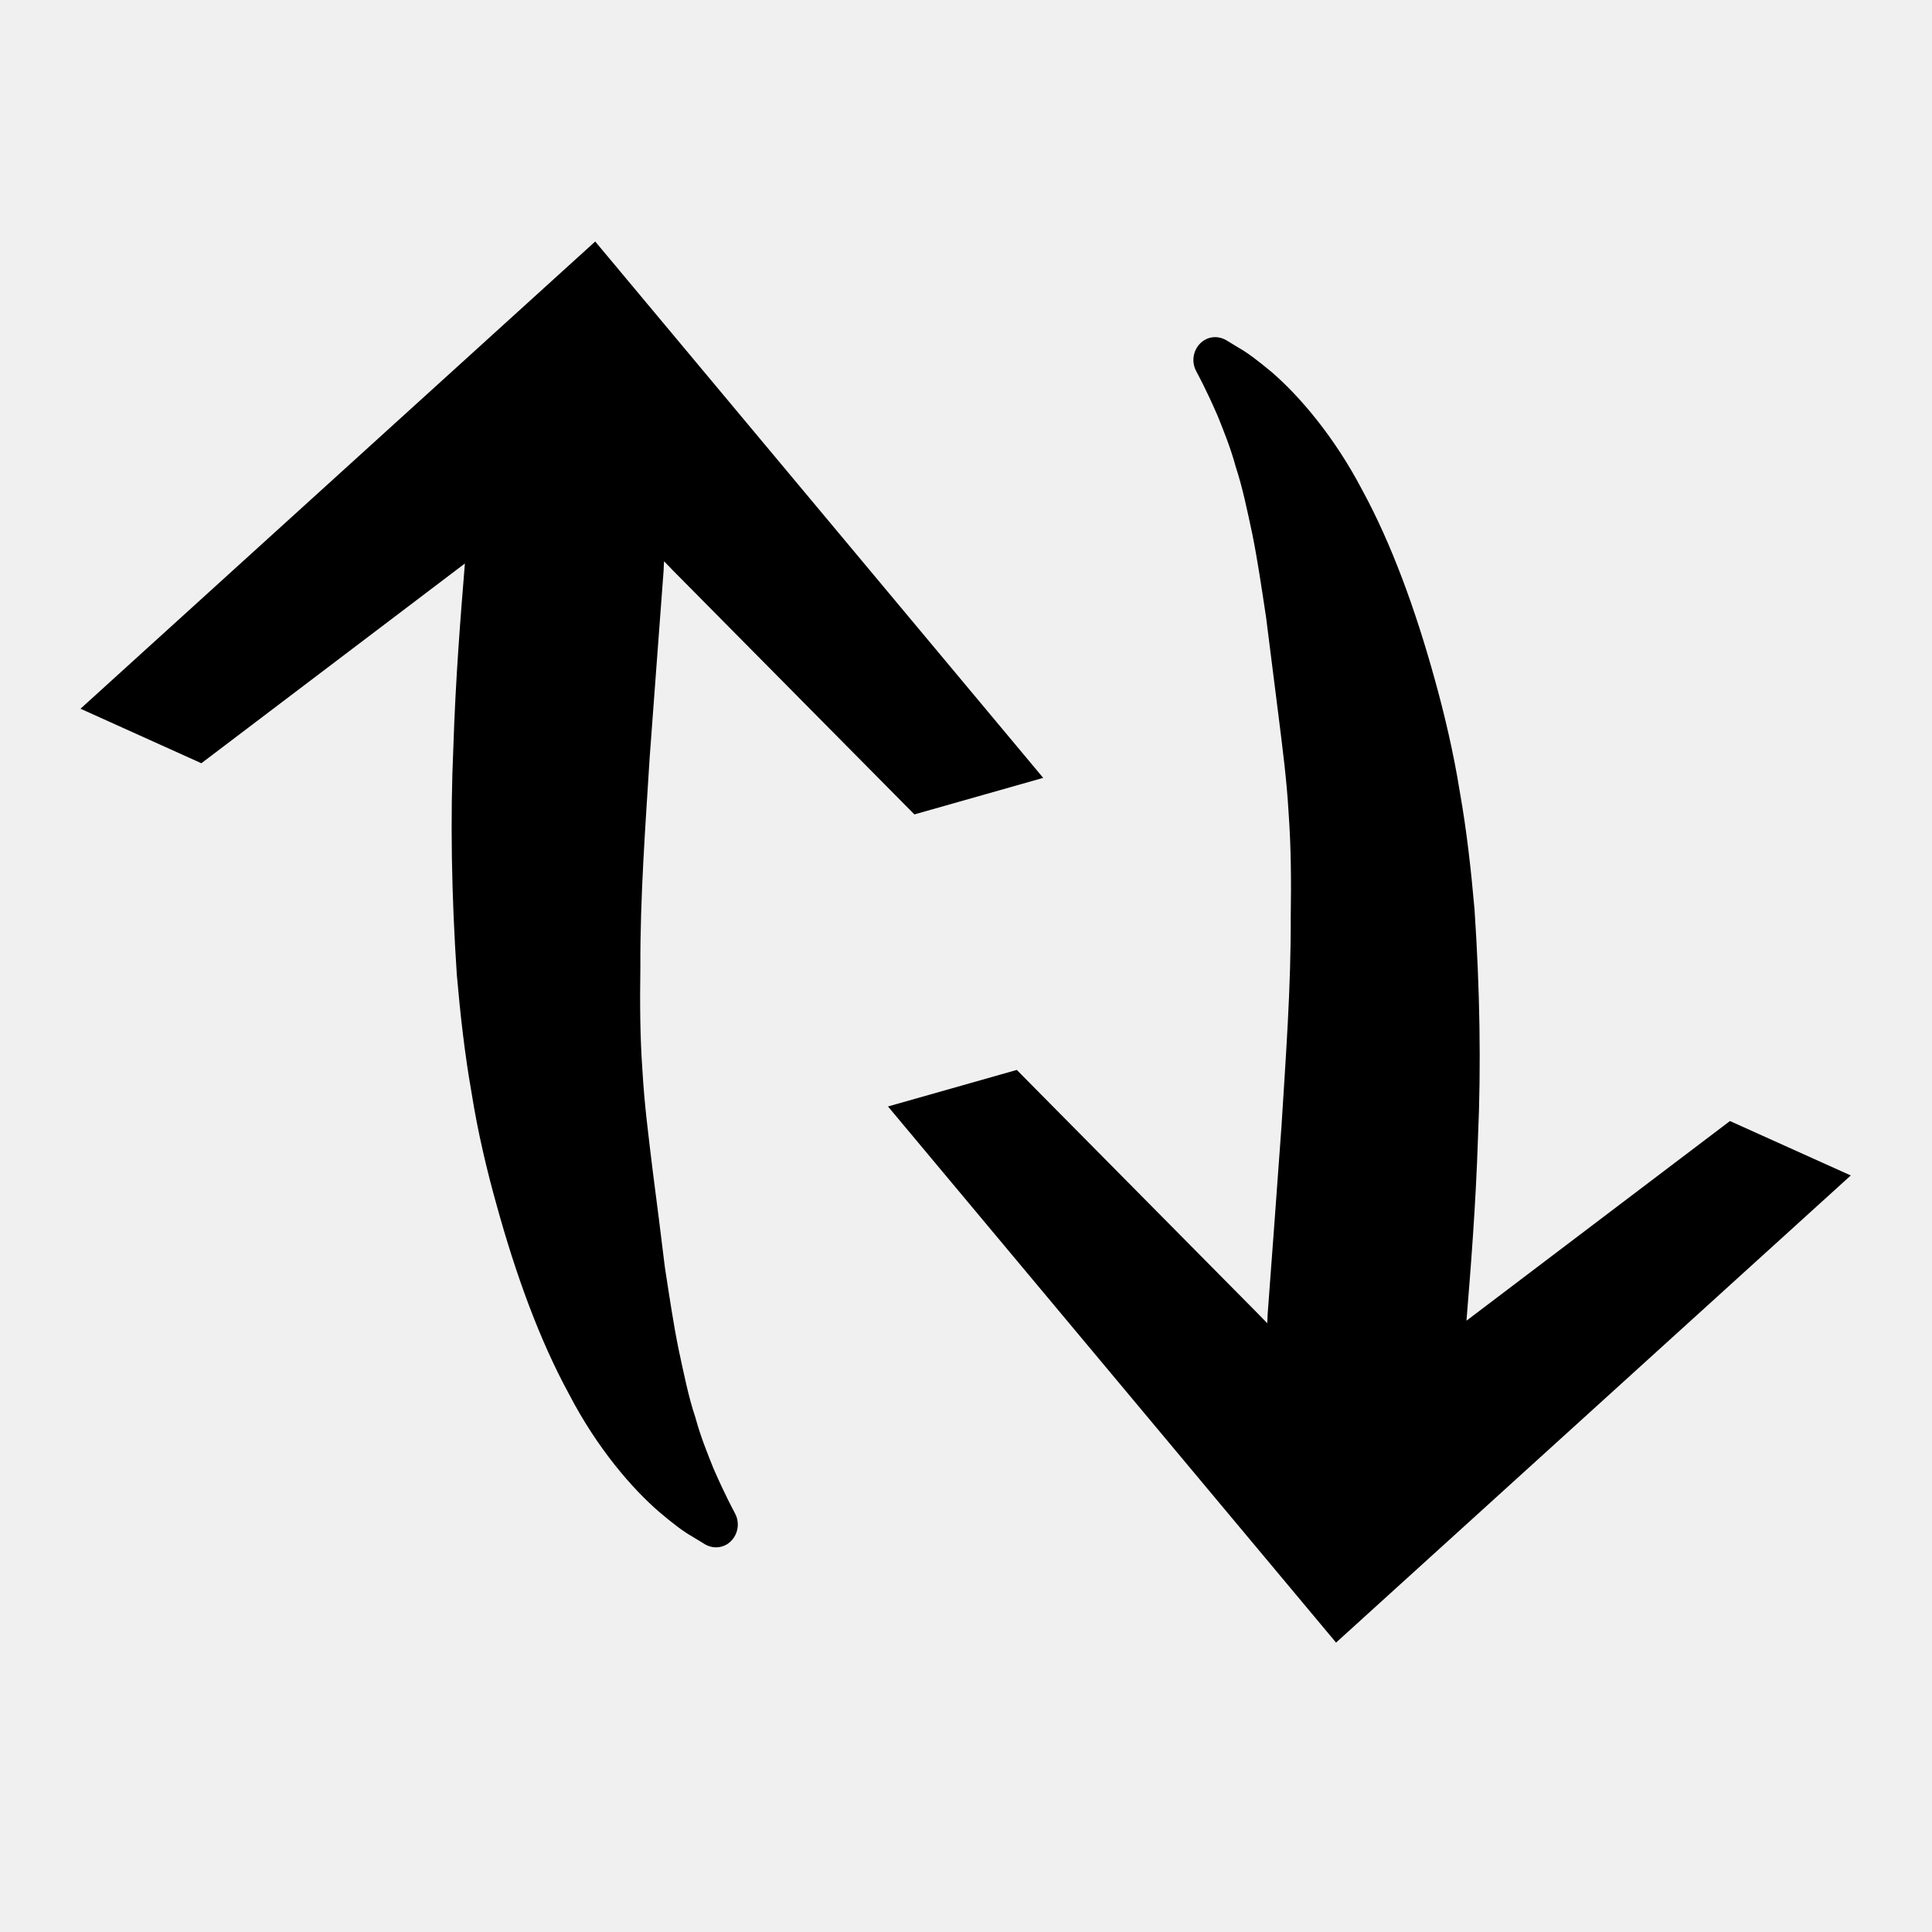
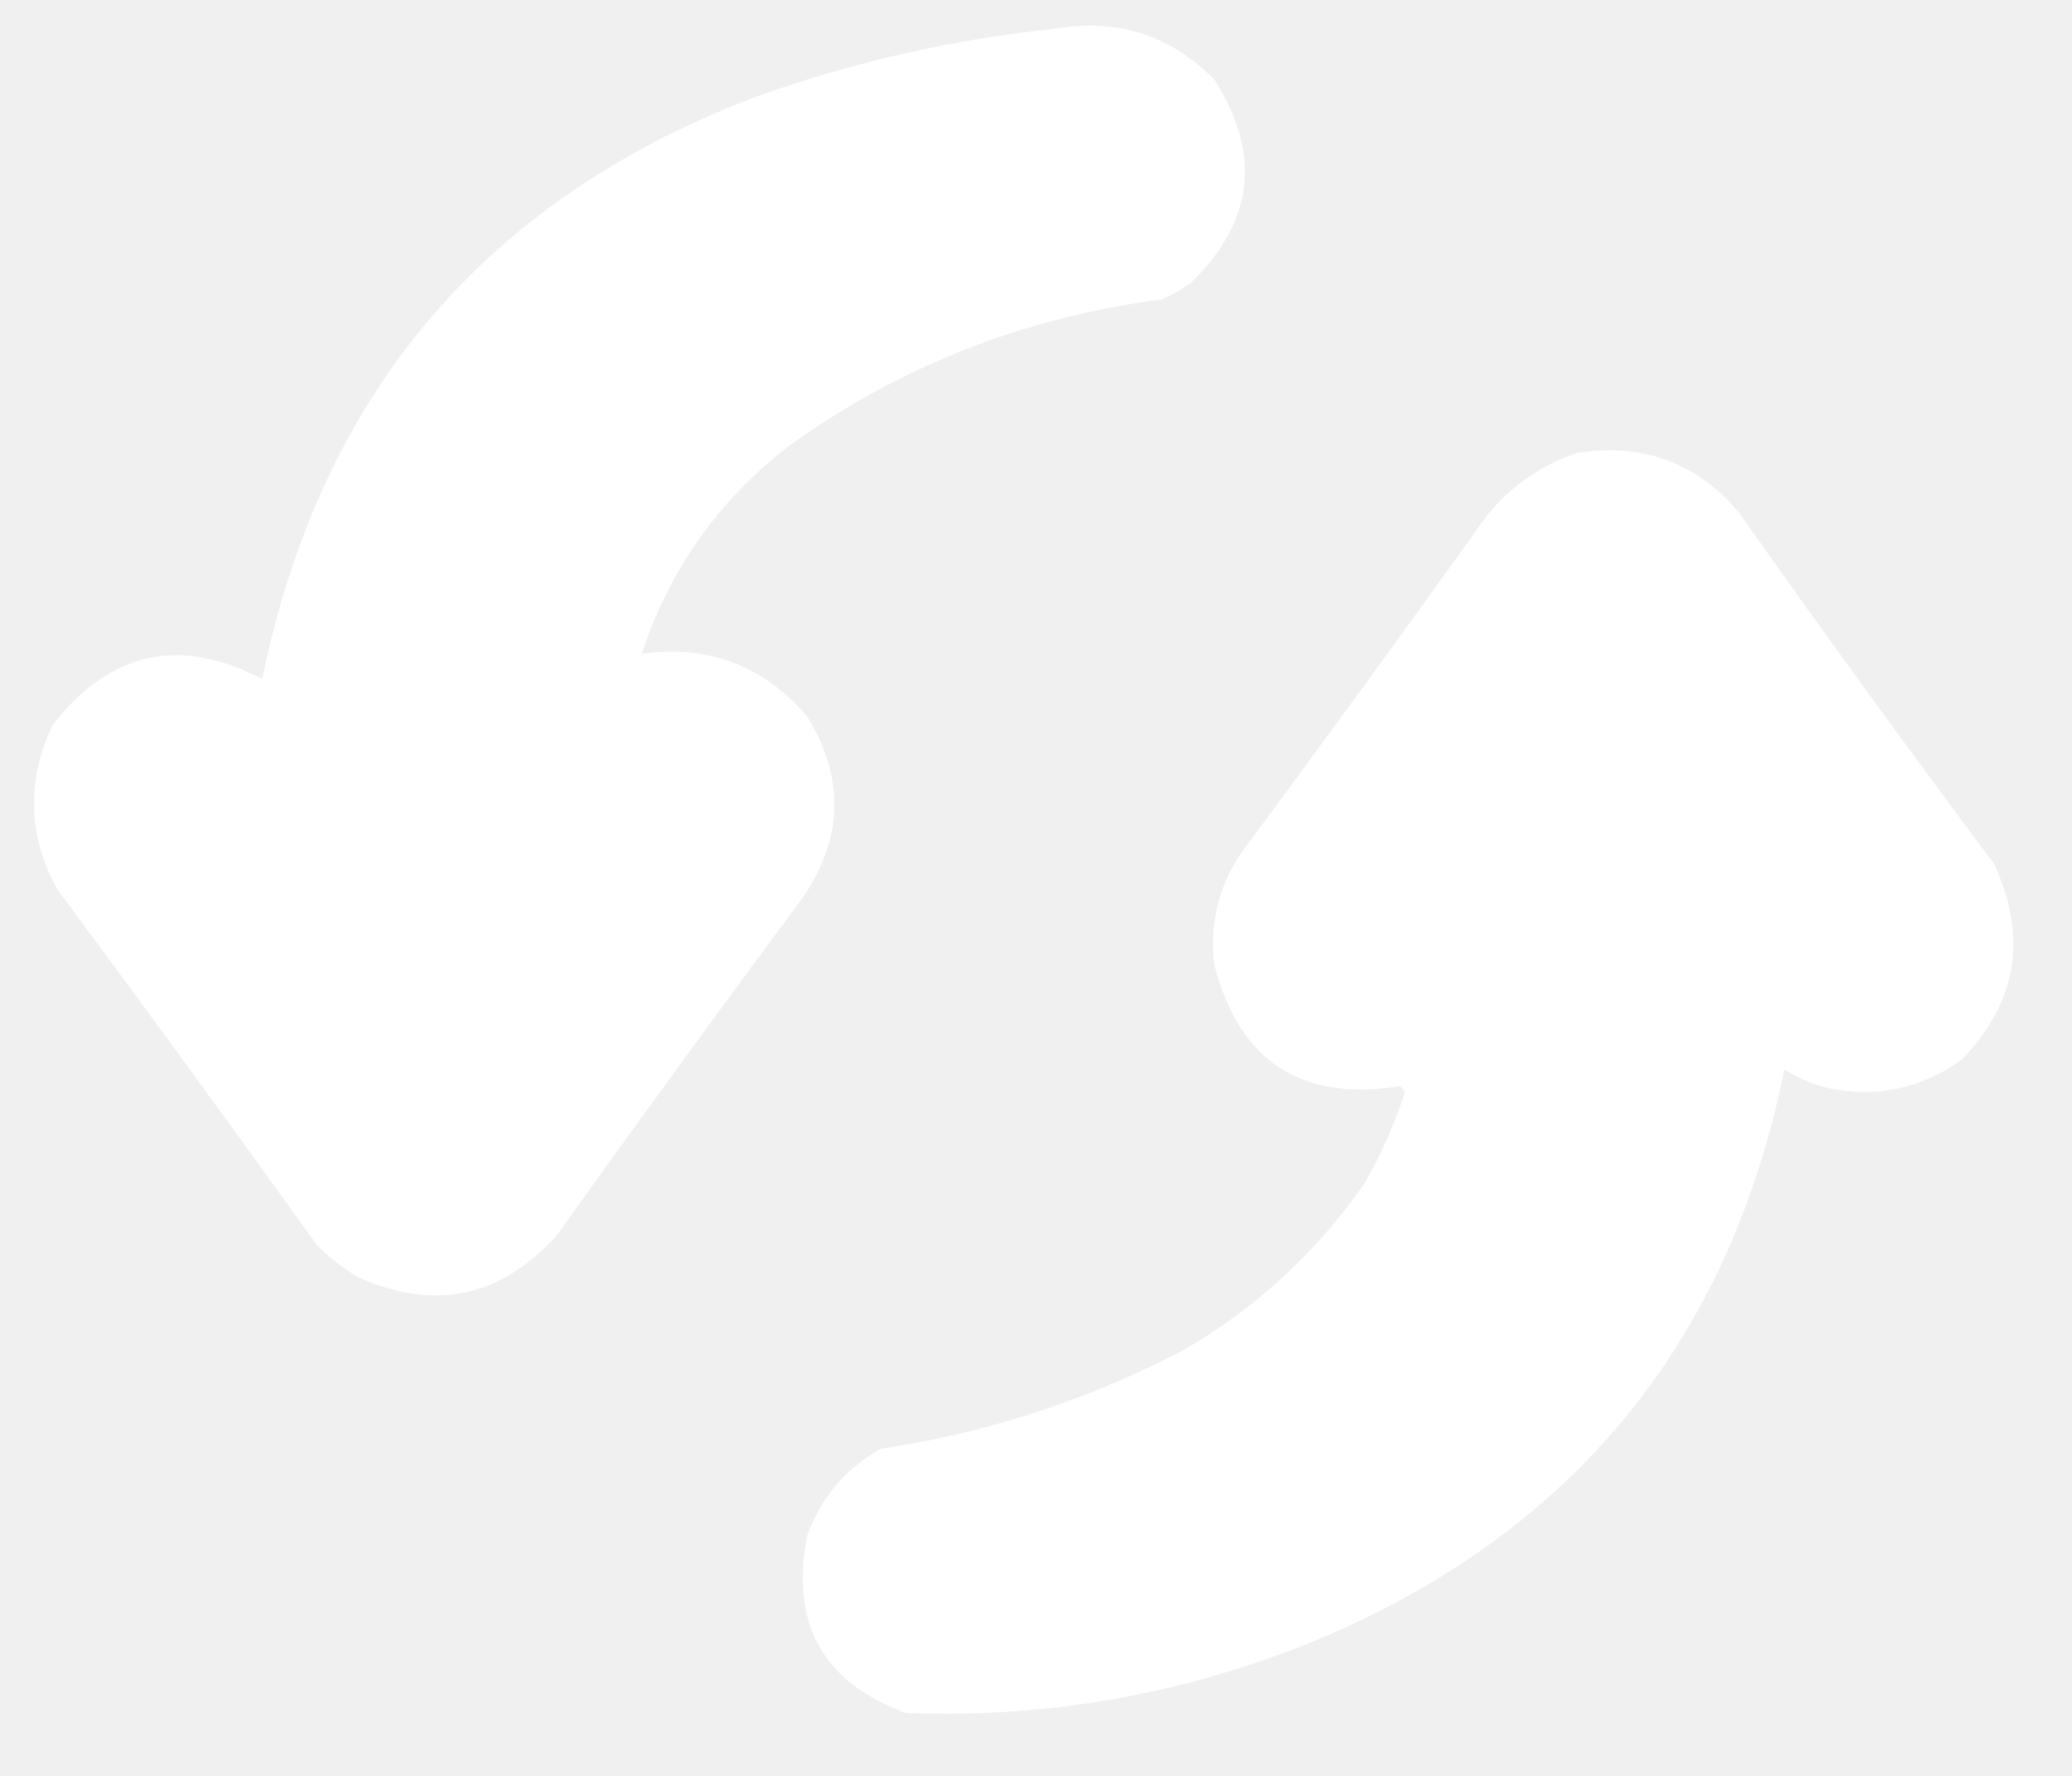
- <svg xmlns="http://www.w3.org/2000/svg" viewBox="0 0 24 24">
-   <path d="M21.49 13.926l-3.273 2.48c.054-.663.116-1.435.143-2.275.04-.89.023-1.854-.043-2.835-.043-.487-.097-.98-.184-1.467-.077-.485-.196-.982-.31-1.39-.238-.862-.535-1.68-.9-2.35-.352-.673-.786-1.173-1.12-1.462-.172-.144-.31-.248-.414-.306l-.153-.093c-.083-.05-.187-.056-.275-.003-.13.08-.175.252-.1.388l.01.02s.11.198.258.54c.07.176.155.38.223.63.08.24.14.528.206.838.063.313.114.66.17 1.03l.15 1.188c.055.44.106.826.13 1.246.03.416.033.85.026 1.285.004.872-.063 1.76-.115 2.602-.062.853-.12 1.65-.172 2.335 0 .04-.004.073-.005.11l-.115-.118-2.996-3.028-1.6.454 5.566 6.66 6.394-5.803-1.503-.677z" />
-   <path d="M2.503 9.48L5.775 7c-.054.664-.116 1.435-.143 2.276-.04.89-.023 1.855.043 2.835.043.49.097.98.184 1.47.076.484.195.98.31 1.388.237.862.534 1.68.9 2.35.35.674.785 1.174 1.12 1.463.17.145.31.25.413.307.1.06.152.093.152.093.083.05.187.055.275.003.13-.08.175-.252.1-.388l-.01-.02s-.11-.2-.258-.54c-.07-.177-.155-.38-.223-.63-.082-.242-.14-.528-.207-.84-.064-.312-.115-.658-.172-1.027-.046-.378-.096-.777-.15-1.19-.053-.44-.104-.825-.128-1.246-.03-.415-.033-.85-.026-1.285-.004-.872.063-1.76.115-2.603.064-.853.122-1.65.174-2.334 0-.04.004-.074.005-.11l.114.118 2.996 3.027 1.6-.454L7.394 3 1 8.804l1.503.678z" />
+ <svg xmlns="http://www.w3.org/2000/svg" width="28" height="24" viewBox="0 0 28 24" fill="none">
+   <path opacity="0.984" d="M14.277 0.89L14.296 0.888L14.314 0.885C14.992 0.763 15.541 0.928 16.015 1.387C16.27 1.801 16.35 2.153 16.315 2.455C16.281 2.762 16.122 3.089 15.773 3.437C15.706 3.484 15.634 3.525 15.559 3.561C13.654 3.82 11.919 4.508 10.364 5.624L10.357 5.63L10.35 5.635C9.324 6.429 8.604 7.447 8.197 8.679L7.946 9.441L8.741 9.331C9.461 9.232 10.03 9.441 10.504 9.98C10.701 10.314 10.782 10.619 10.775 10.903C10.768 11.193 10.669 11.501 10.446 11.833C9.325 13.344 8.217 14.865 7.123 16.395C6.801 16.738 6.482 16.917 6.166 16.98C5.85 17.043 5.486 17.001 5.056 16.809C4.915 16.719 4.783 16.615 4.661 16.498C3.518 14.903 2.361 13.317 1.191 11.741C0.899 11.181 0.882 10.636 1.14 10.062C1.465 9.656 1.79 9.453 2.106 9.384C2.433 9.312 2.827 9.366 3.313 9.619L3.901 9.925L4.034 9.276C4.794 5.554 6.93 3.059 10.485 1.741C11.724 1.308 12.988 1.024 14.277 0.89Z" fill="white" stroke="white" />
+   <path opacity="0.984" d="M23.624 14.352C22.903 17.898 20.89 20.34 17.55 21.724C15.873 22.403 14.139 22.712 12.343 22.653C11.9 22.478 11.641 22.249 11.501 21.995C11.357 21.734 11.299 21.377 11.393 20.88C11.534 20.524 11.757 20.255 12.073 20.059C13.55 19.828 14.951 19.362 16.273 18.662L16.283 18.656L16.293 18.65C17.323 18.042 18.18 17.246 18.858 16.266L18.872 16.247L18.883 16.226C19.117 15.809 19.31 15.374 19.46 14.921L19.537 14.689L19.402 14.486L19.345 14.401L19.167 14.133L18.849 14.184C18.257 14.28 17.85 14.196 17.566 14.011C17.288 13.83 17.051 13.502 16.901 12.944C16.862 12.547 16.947 12.186 17.16 11.844C18.283 10.331 19.392 8.808 20.488 7.276C20.748 6.96 21.06 6.74 21.429 6.609C22.112 6.511 22.648 6.711 23.096 7.223C24.214 8.808 25.354 10.377 26.514 11.931C26.692 12.332 26.739 12.681 26.689 12.99C26.639 13.3 26.485 13.614 26.191 13.932C25.777 14.224 25.331 14.319 24.818 14.218C24.662 14.179 24.518 14.117 24.384 14.031L23.77 13.636L23.624 14.352Z" fill="white" stroke="white" />
</svg>
